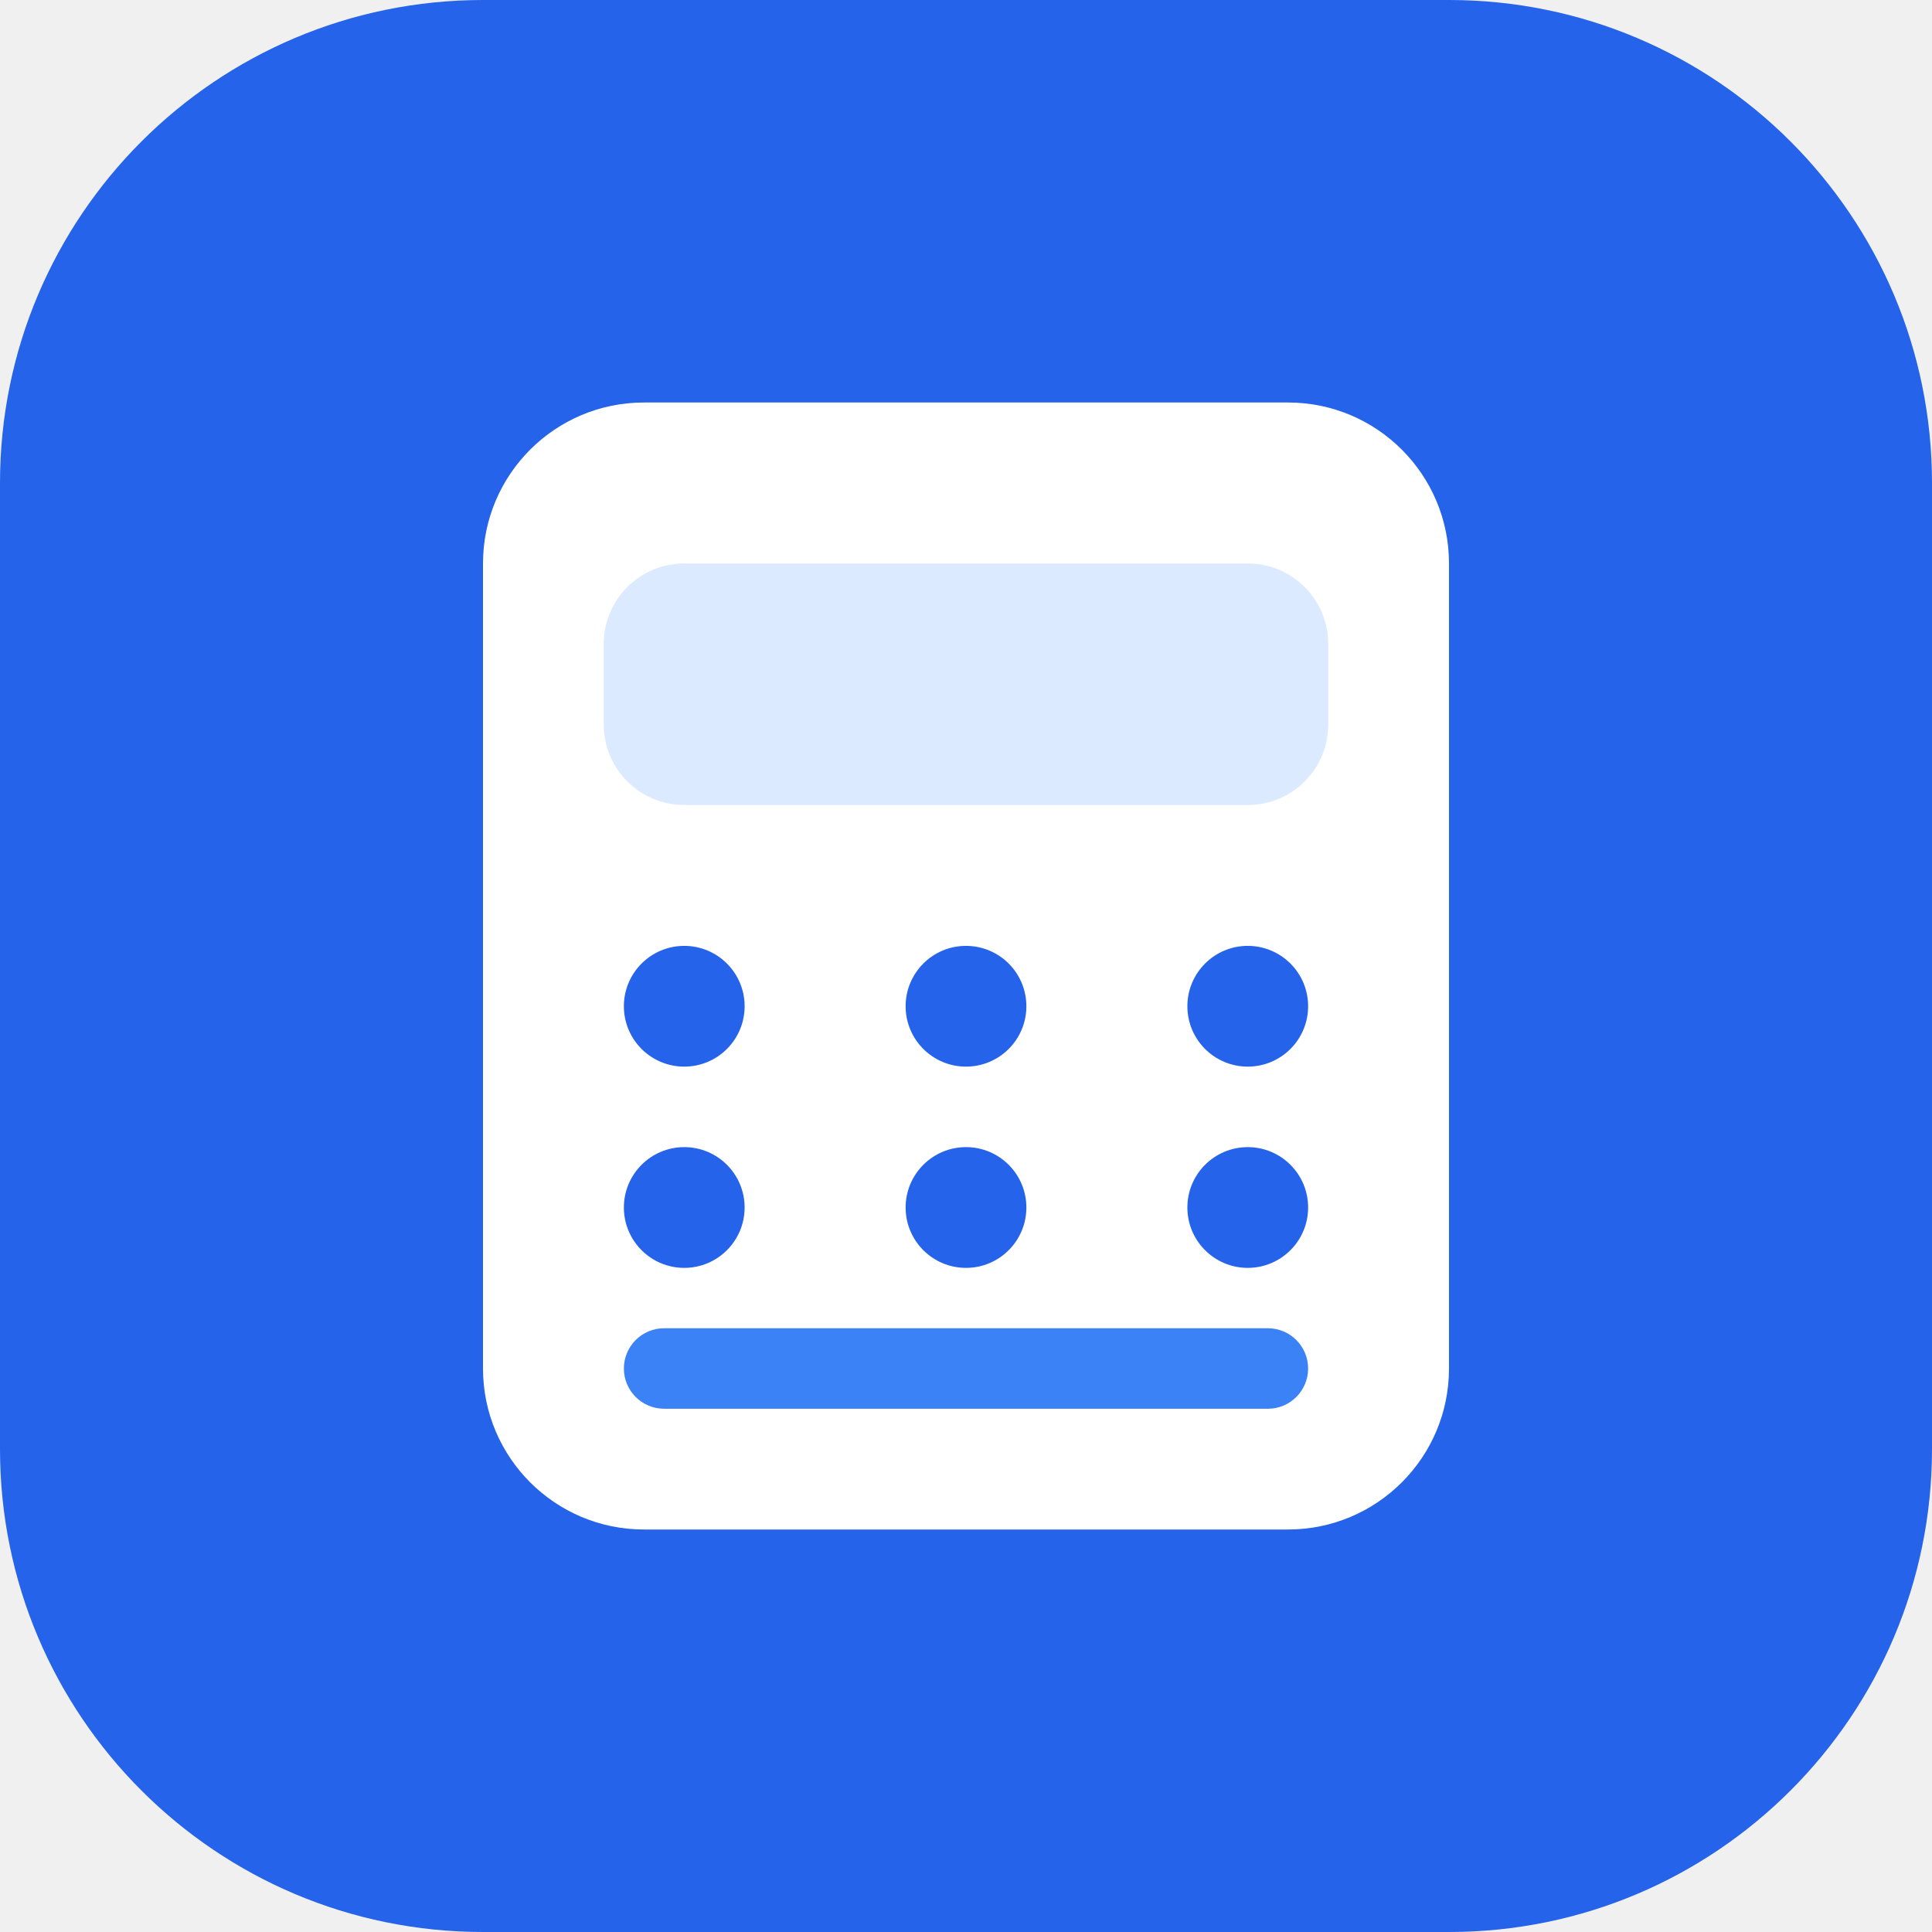
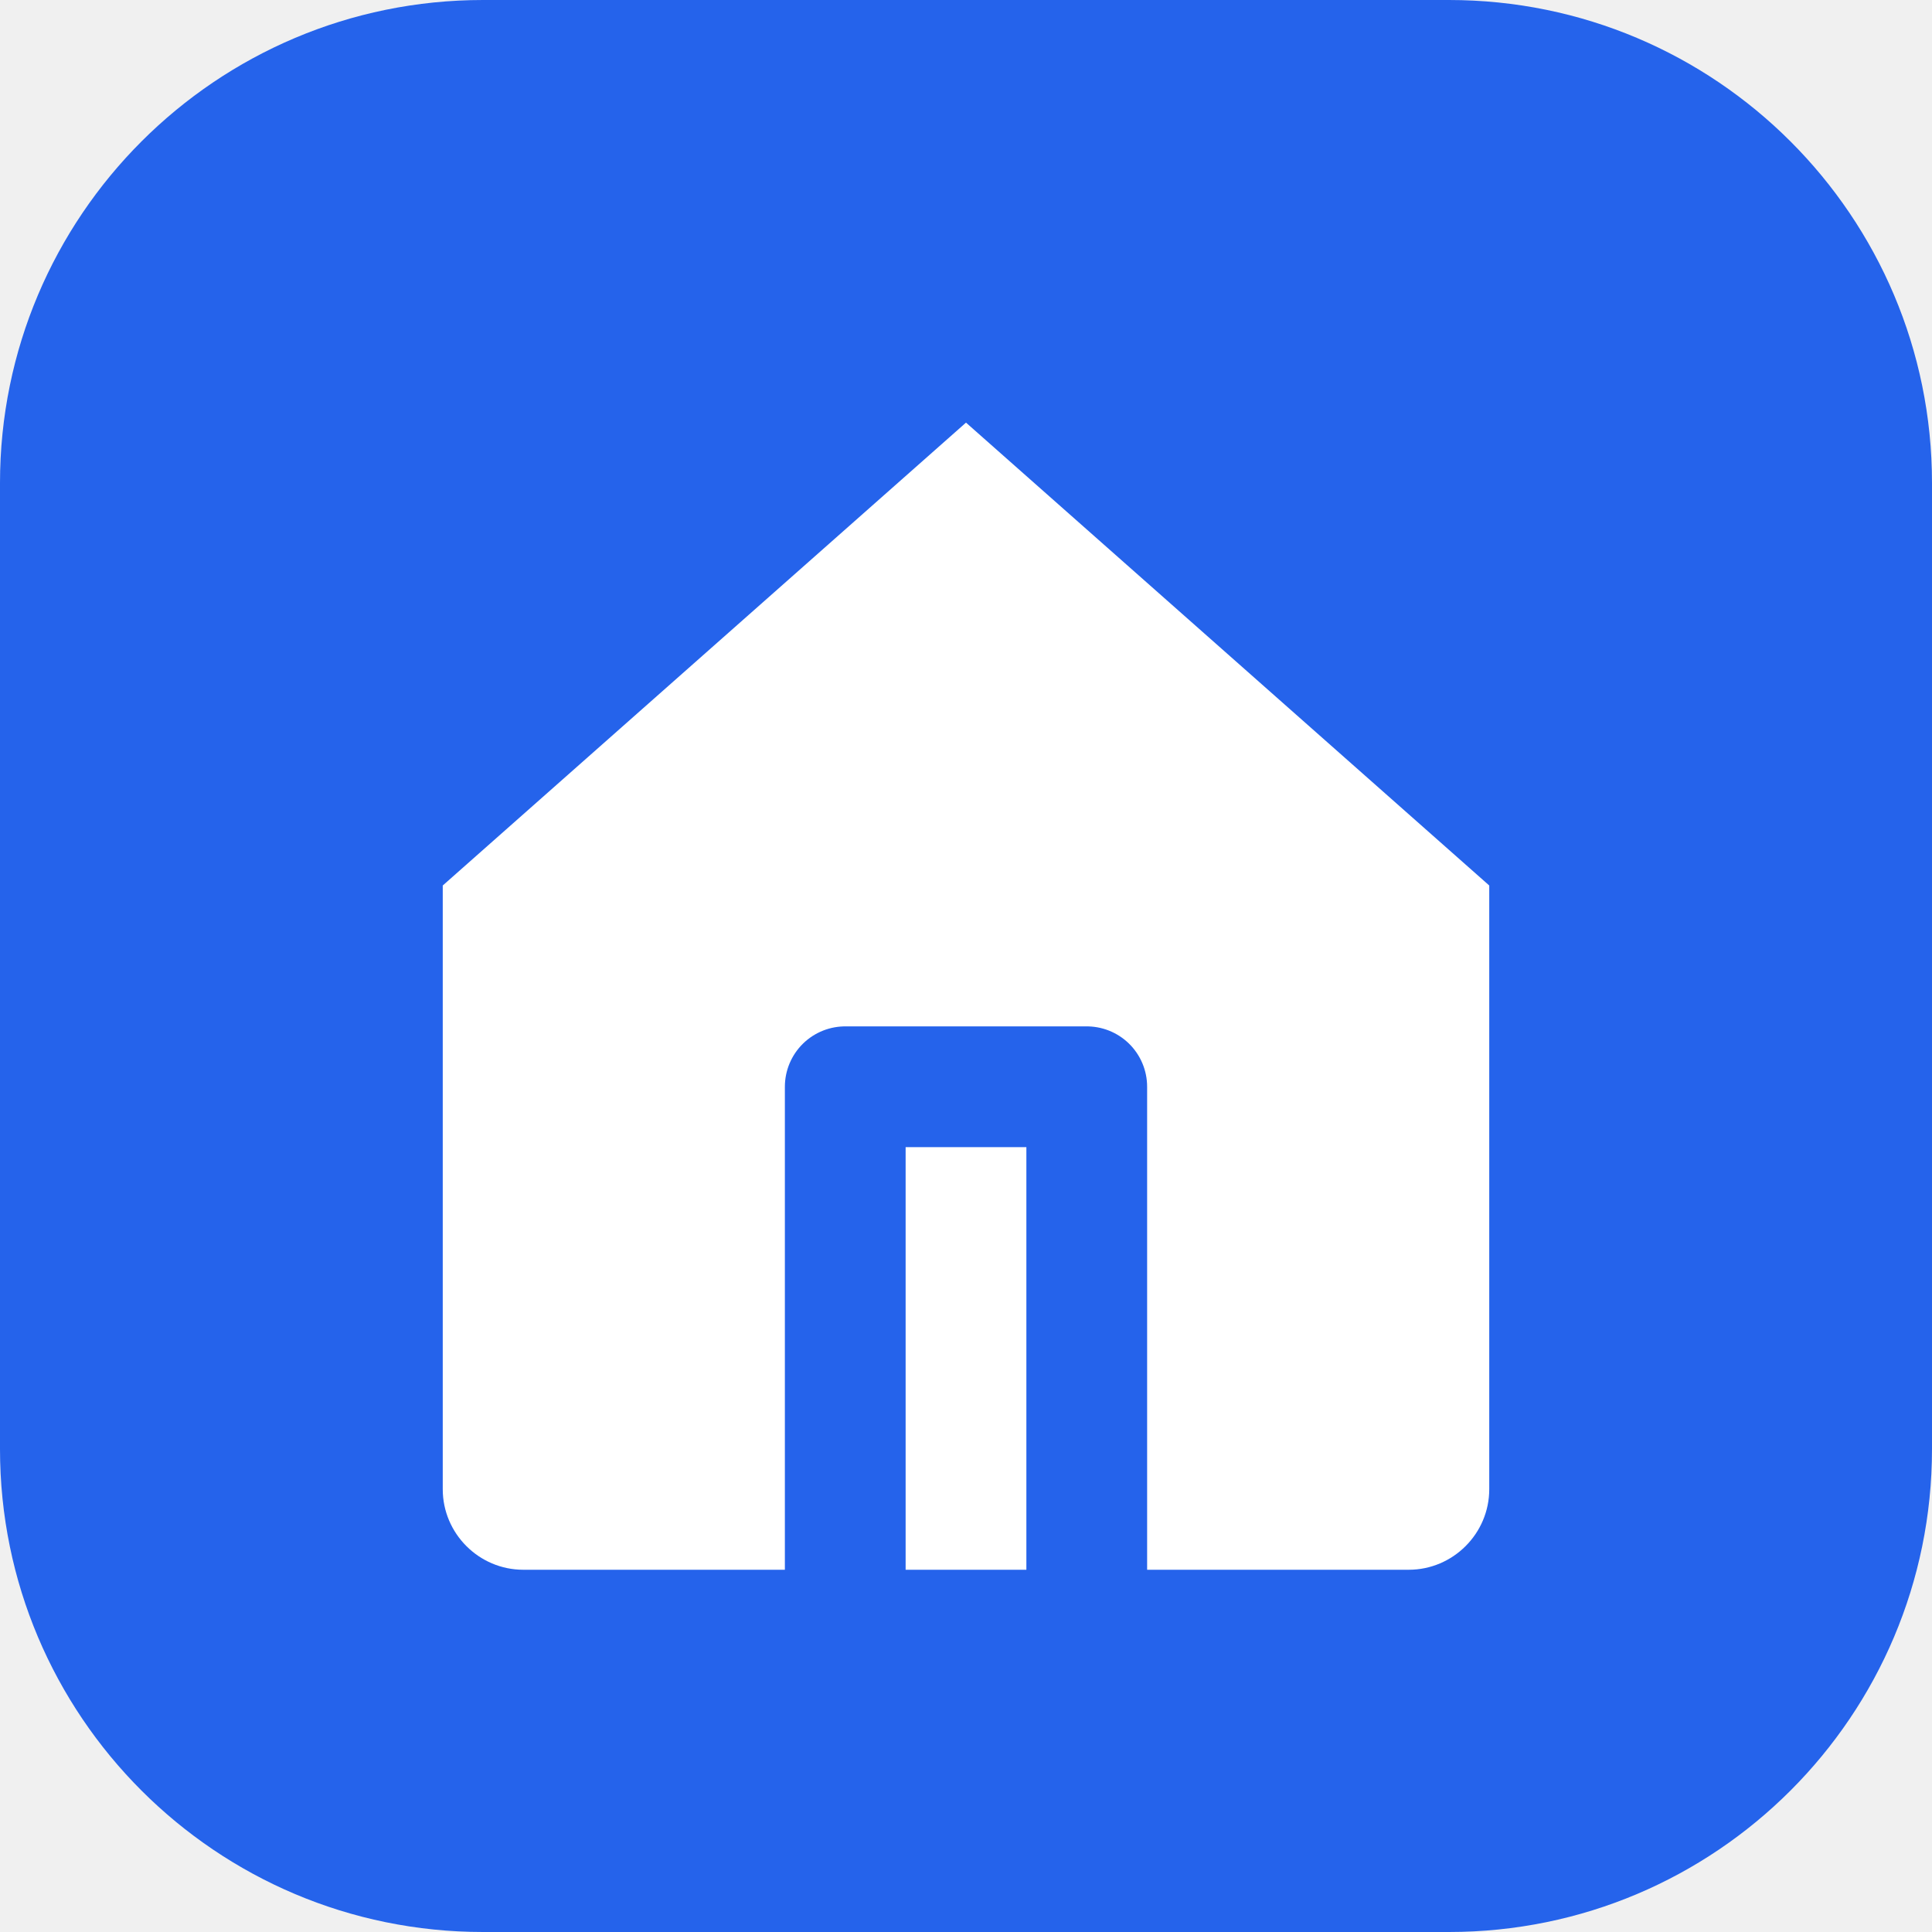
<svg xmlns="http://www.w3.org/2000/svg" viewBox="0 0 48 48" width="48" height="48">
  <rect width="48" height="48" rx="12" fill="#2563EB" />
-   <rect x="12" y="10" width="24" height="28" rx="4" fill="#FFFFFF" />
-   <rect x="15" y="14" width="18" height="6" rx="2" fill="#DBEAFE" />
-   <circle cx="17" cy="25" r="1.5" fill="#2563EB" />
-   <circle cx="24" cy="25" r="1.5" fill="#2563EB" />
-   <circle cx="31" cy="25" r="1.5" fill="#2563EB" />
-   <circle cx="17" cy="30" r="1.5" fill="#2563EB" />
-   <circle cx="24" cy="30" r="1.5" fill="#2563EB" />
-   <circle cx="31" cy="30" r="1.5" fill="#2563EB" />
-   <rect x="15.5" y="33" width="17" height="2" rx="1" fill="#3B82F6" />
+   <path d="M11 22L24 10.5L37 22V37C37 38.1 36.1 39 35 39H13C11.9 39 11 38.1 11 37V22Z" fill="#FFFFFF" />
+   <path d="M21 39V27H27V39" stroke="#2563EB" stroke-width="3" stroke-linecap="round" stroke-linejoin="round" fill="none" />
</svg>
